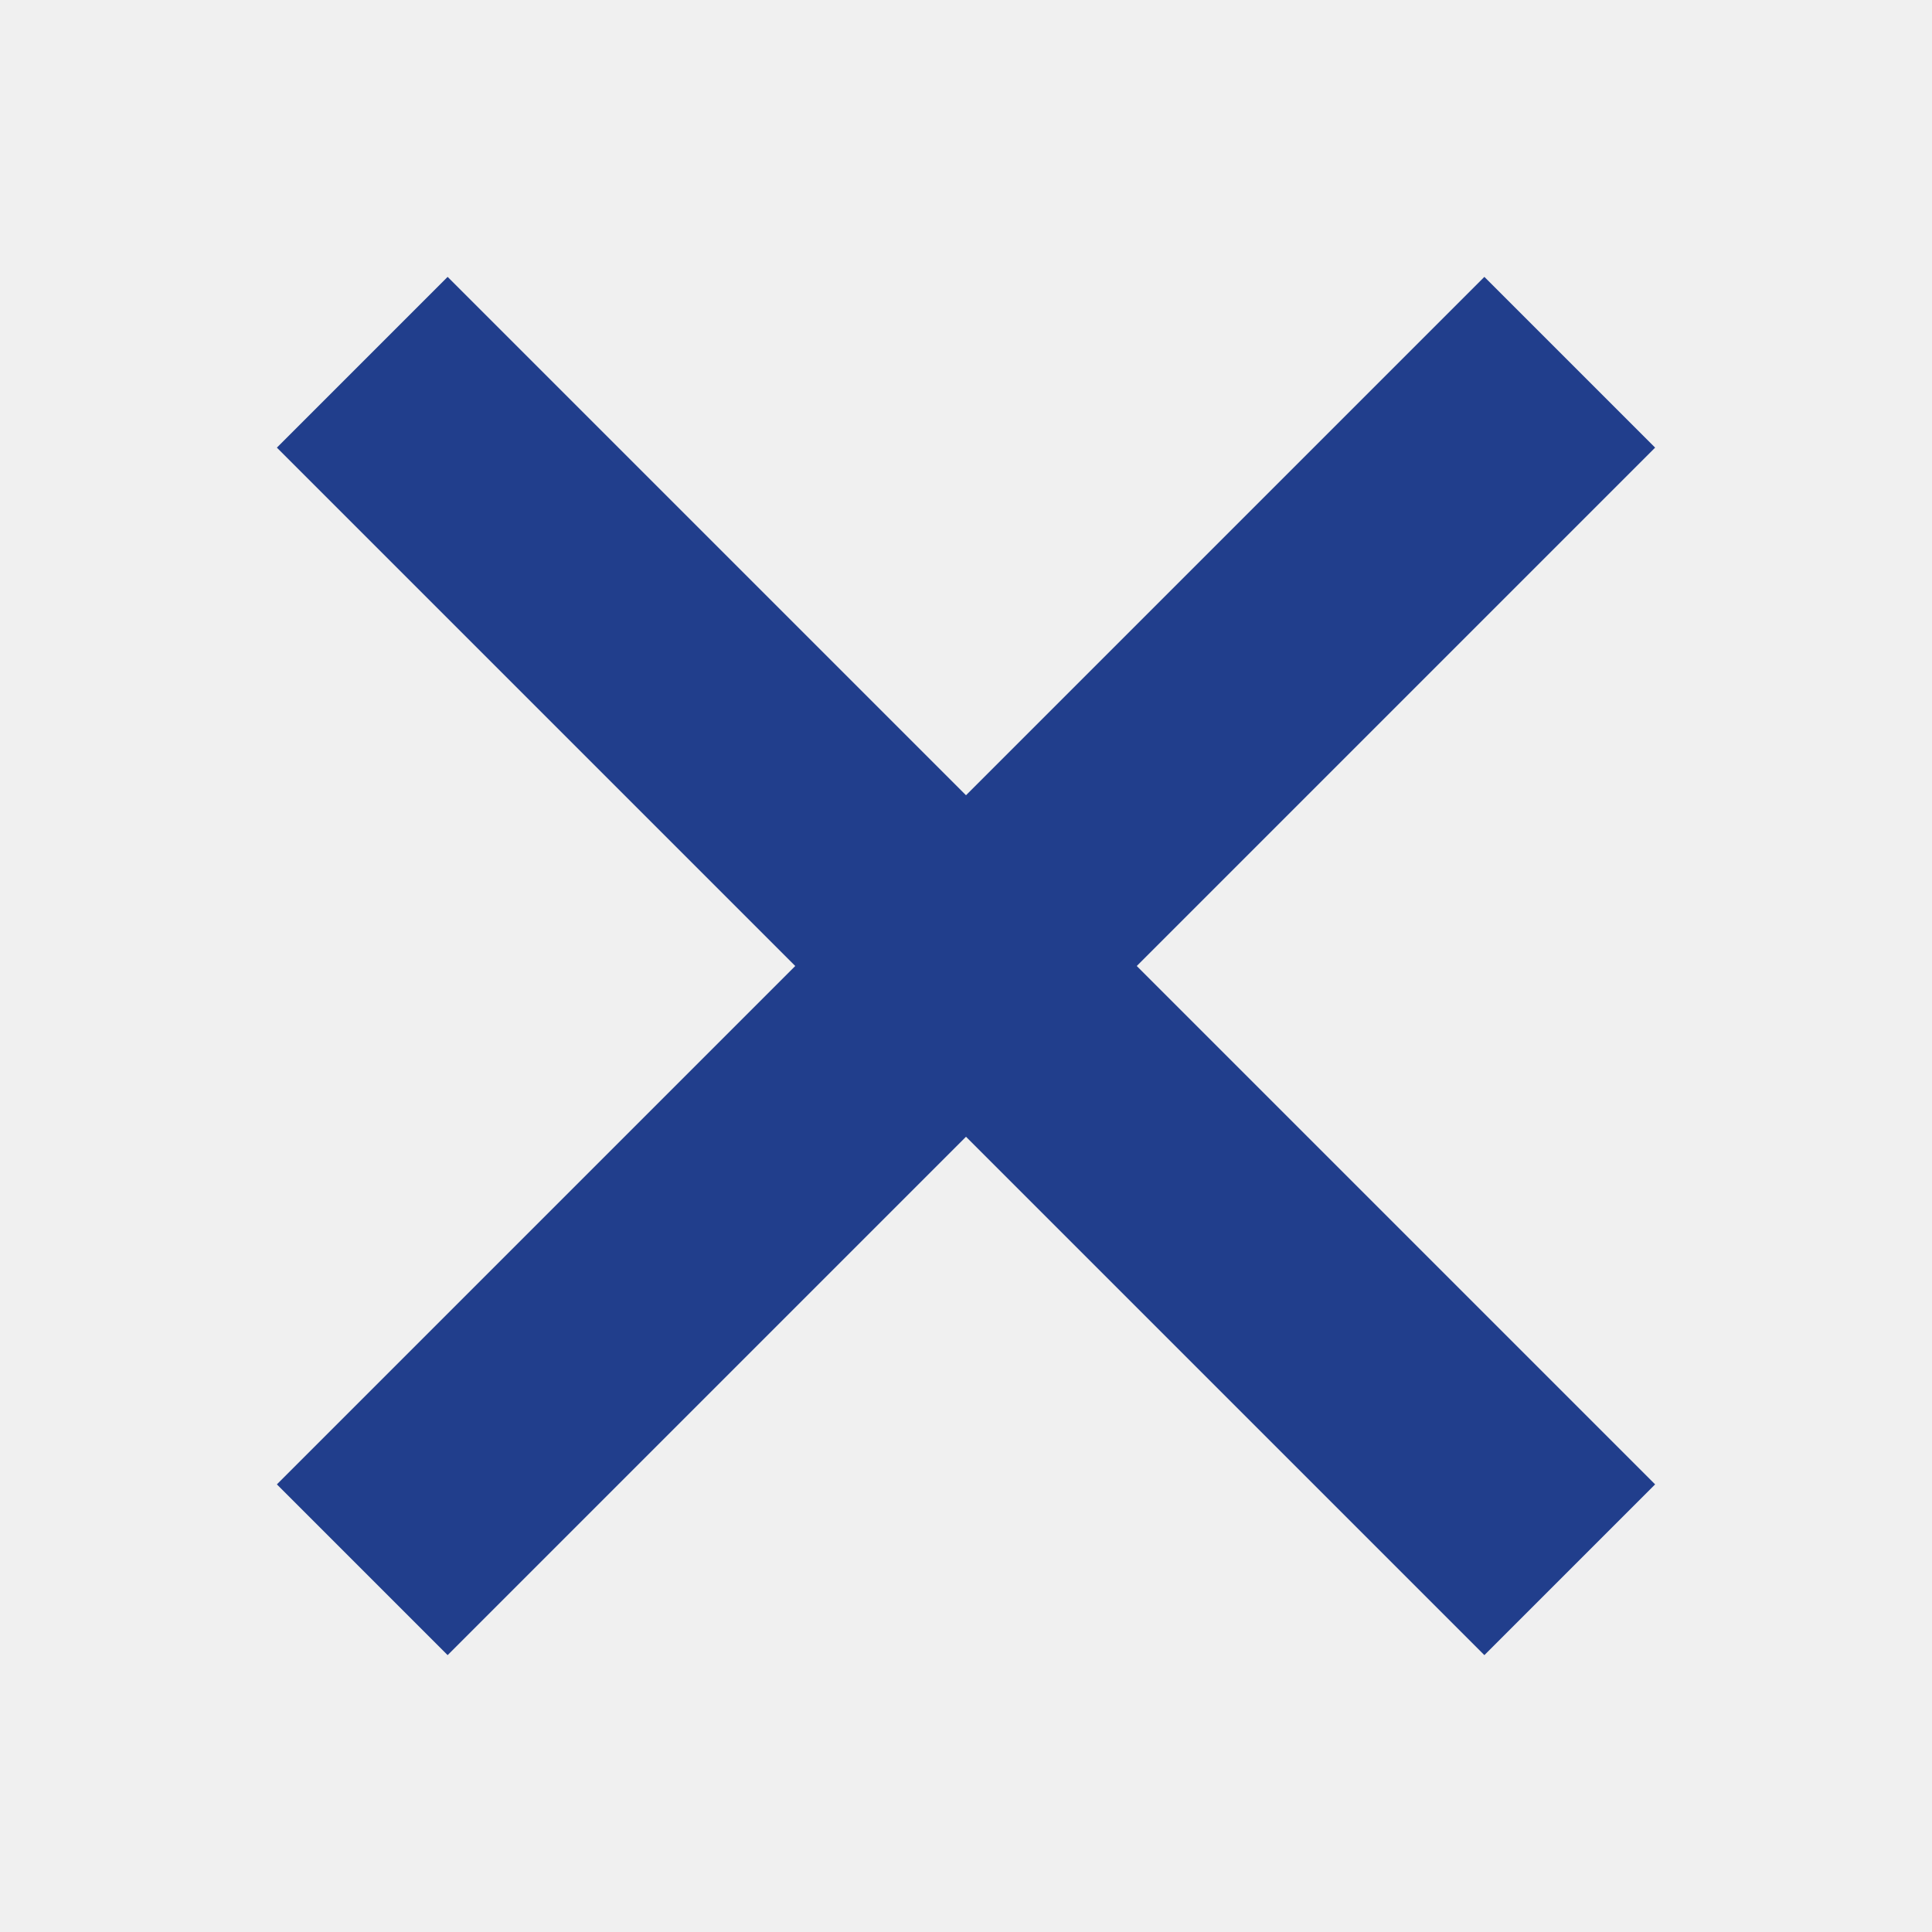
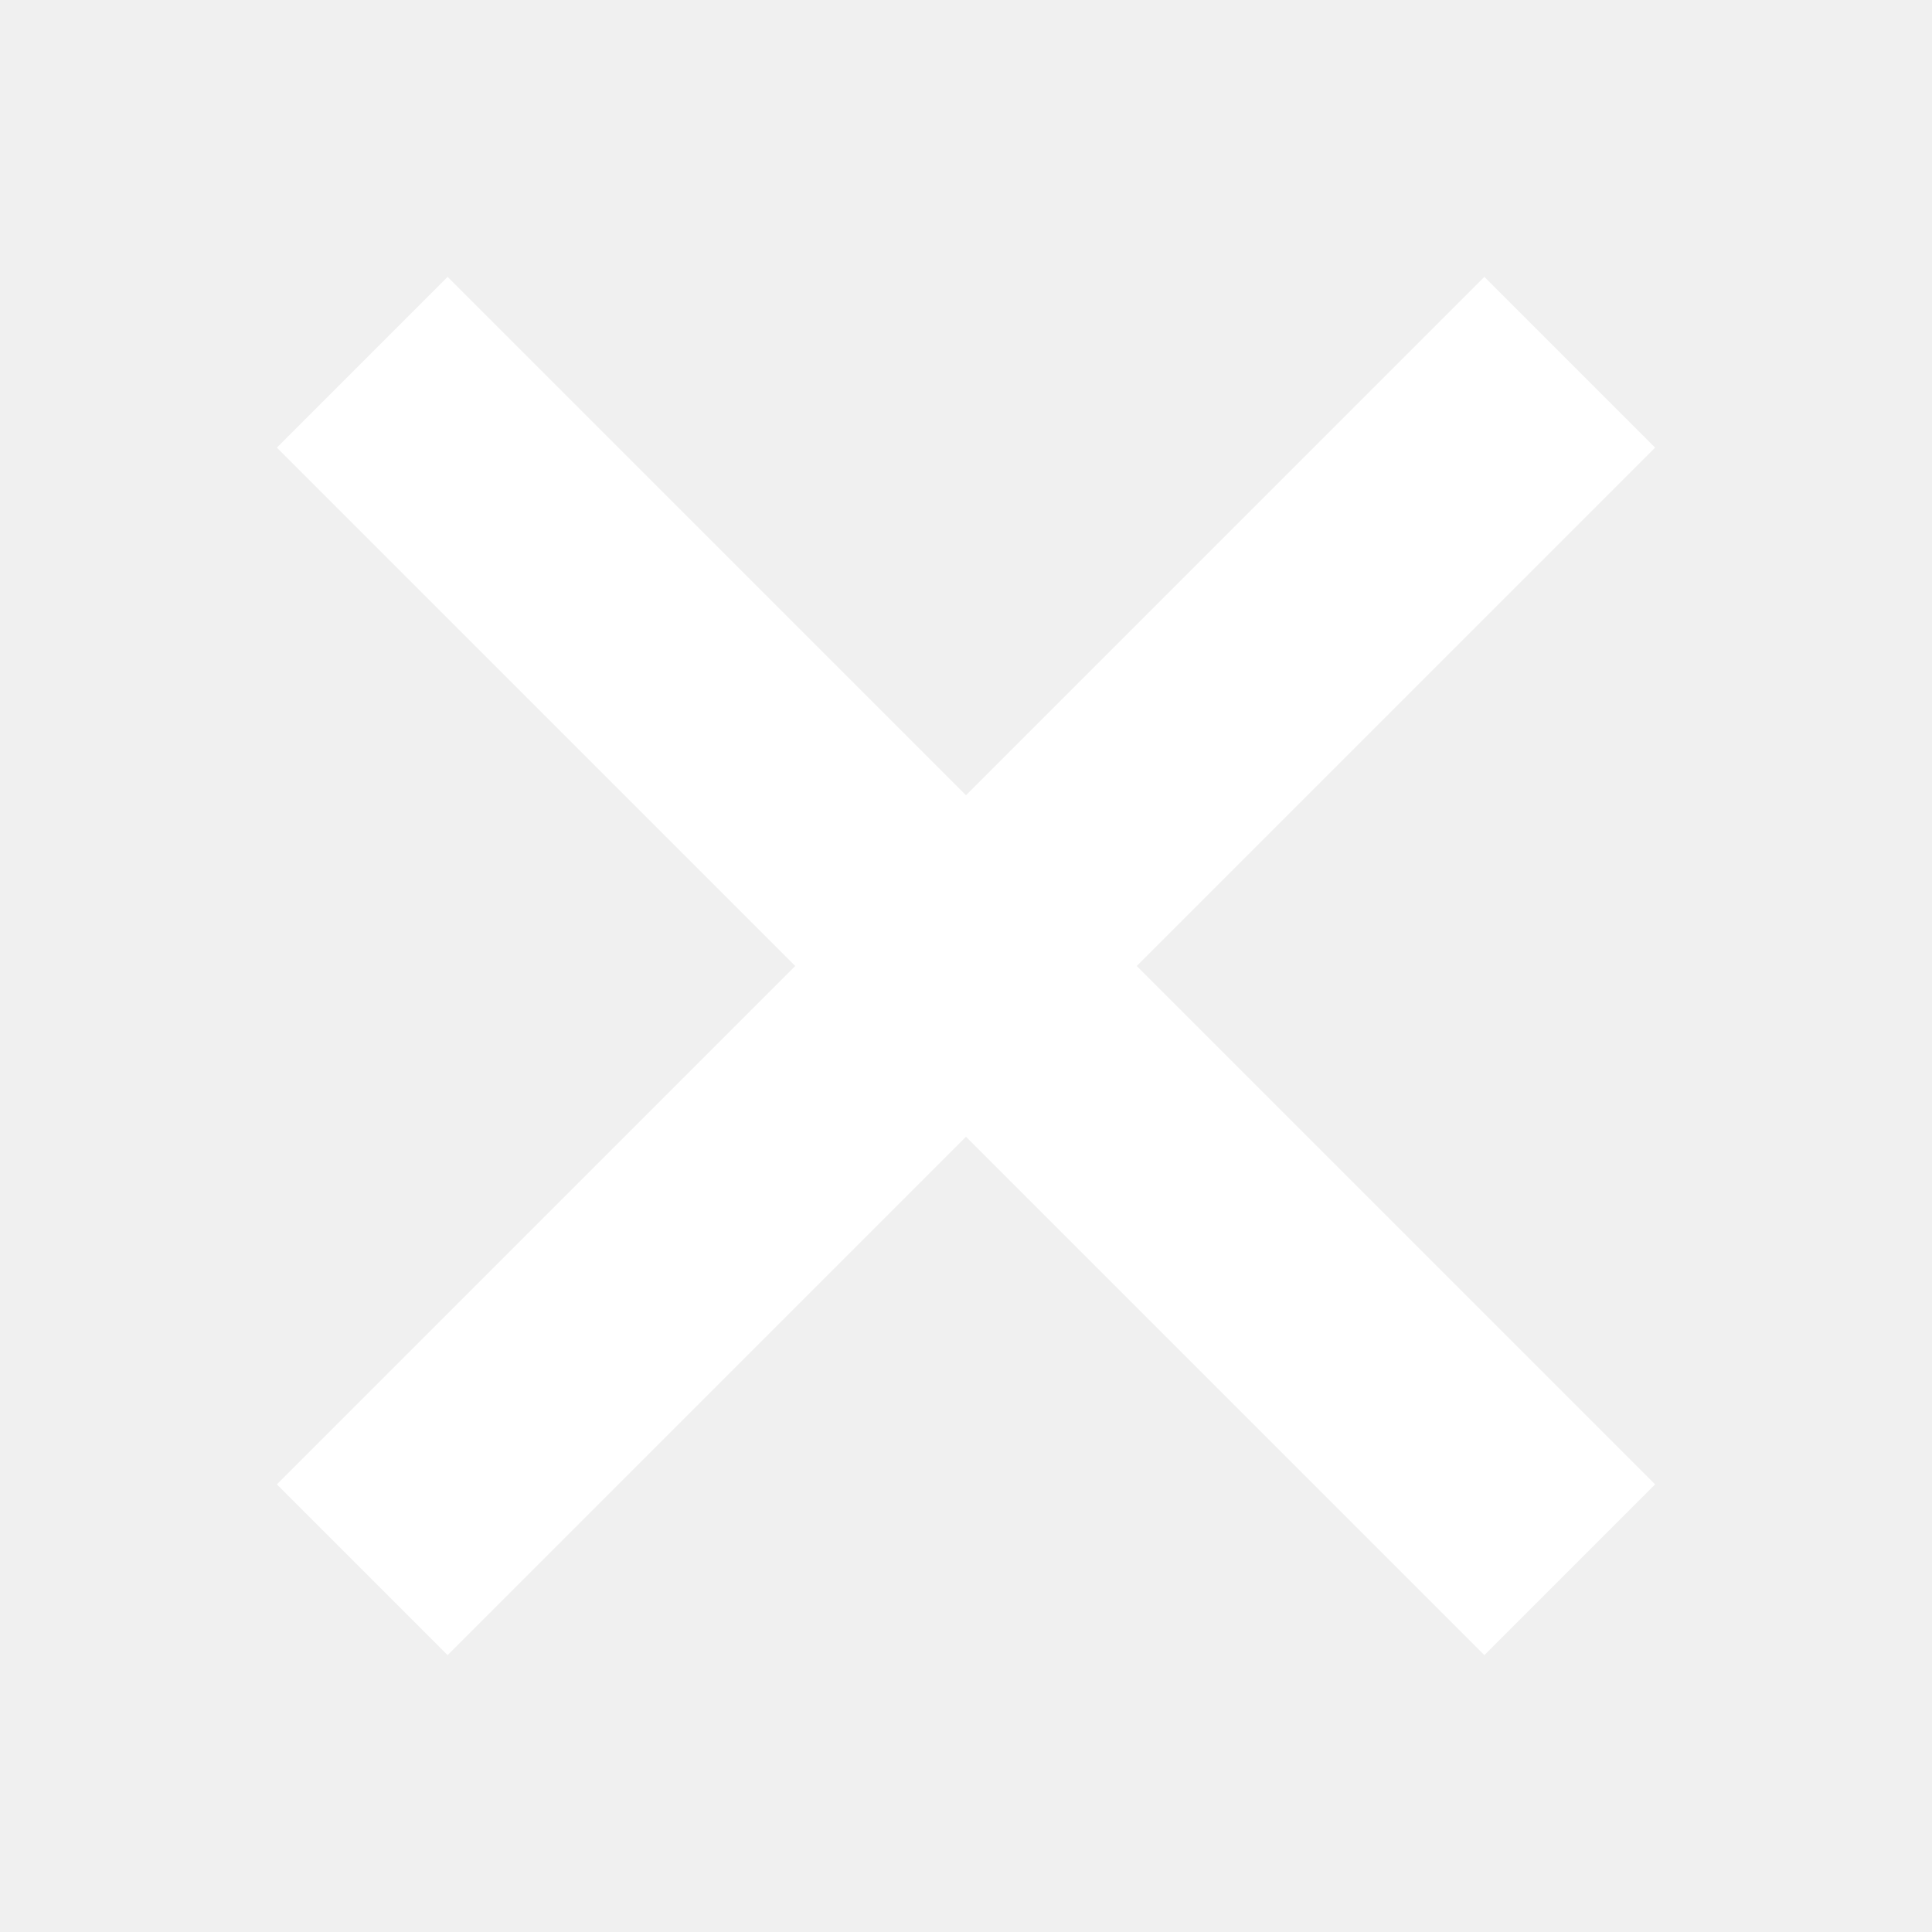
<svg xmlns="http://www.w3.org/2000/svg" viewBox="0 0 16 16">
-   <path fill-rule="evenodd" d="m8 9.414-4.293 4.293-1.414-1.414L6.586 8 2.293 3.707l1.414-1.414L8 6.586l4.293-4.293 1.414 1.414L9.414 8l4.293 4.293-1.414 1.414L8 9.414z" fill="#213e8c" class="fill-000000" />
+   <path fill-rule="evenodd" d="m8 9.414-4.293 4.293-1.414-1.414L6.586 8 2.293 3.707l1.414-1.414L8 6.586l4.293-4.293 1.414 1.414L9.414 8l4.293 4.293-1.414 1.414L8 9.414z" fill="#ffffff" class="fill-000000" />
</svg>
